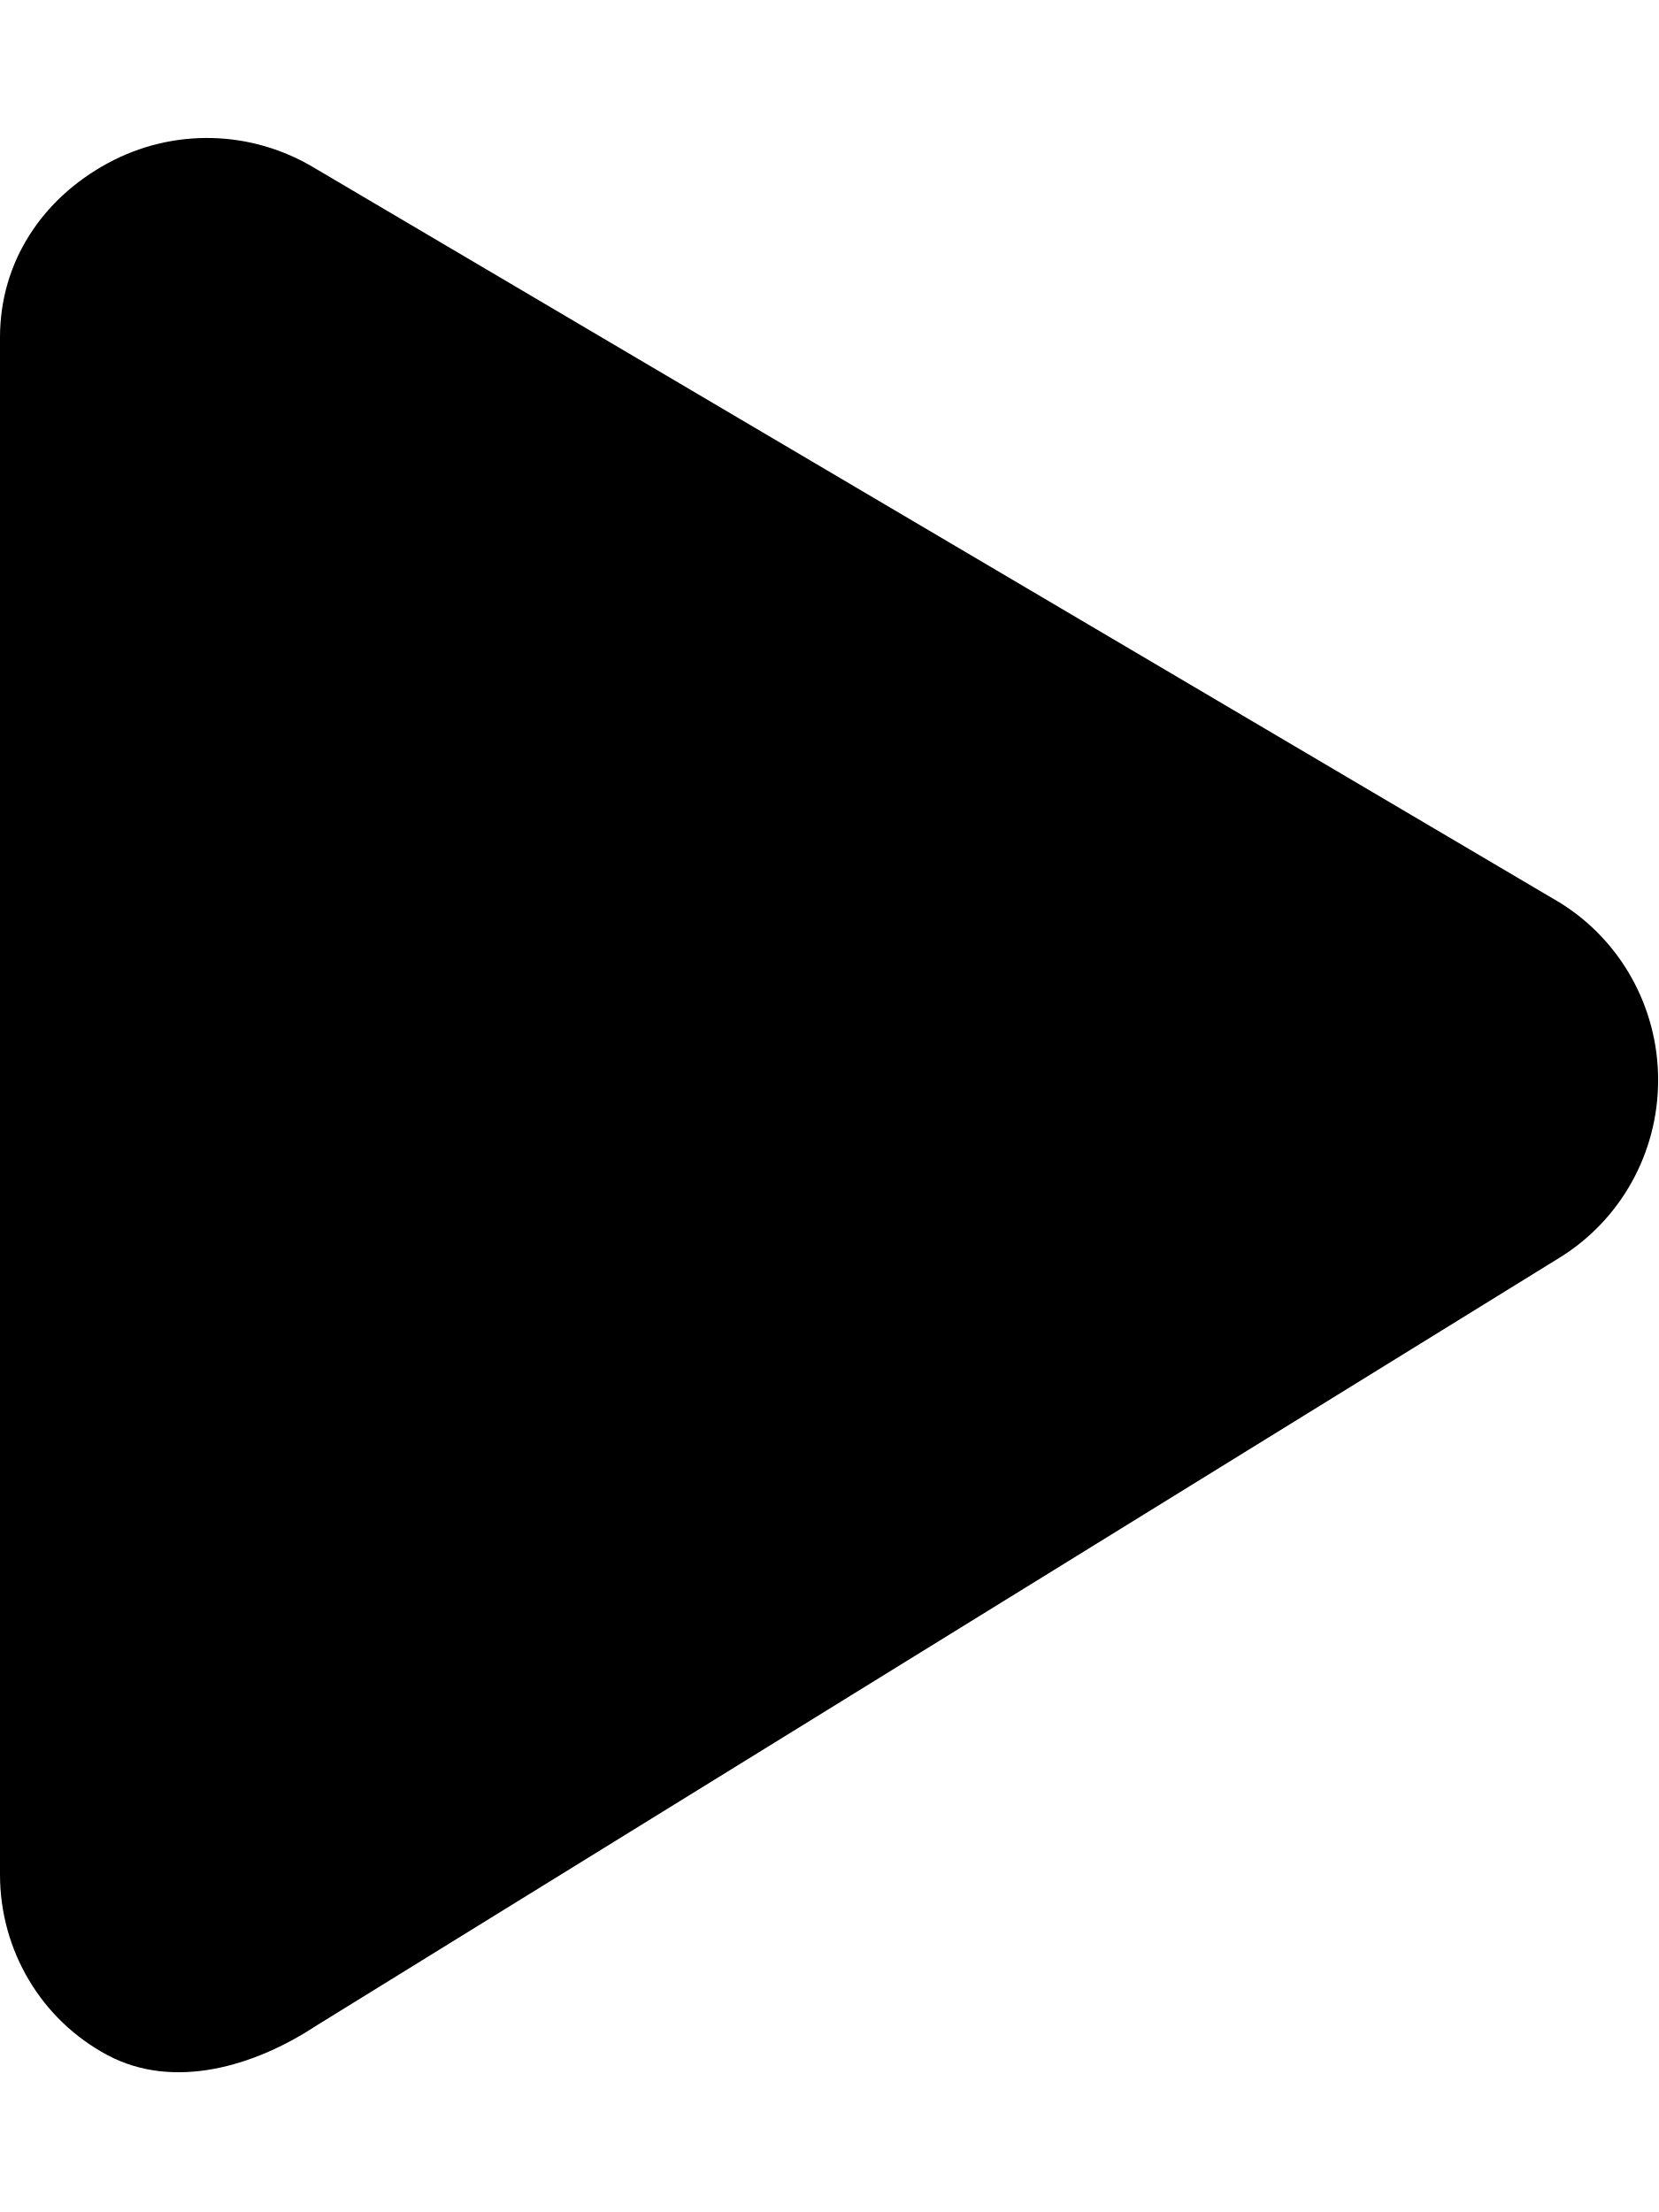
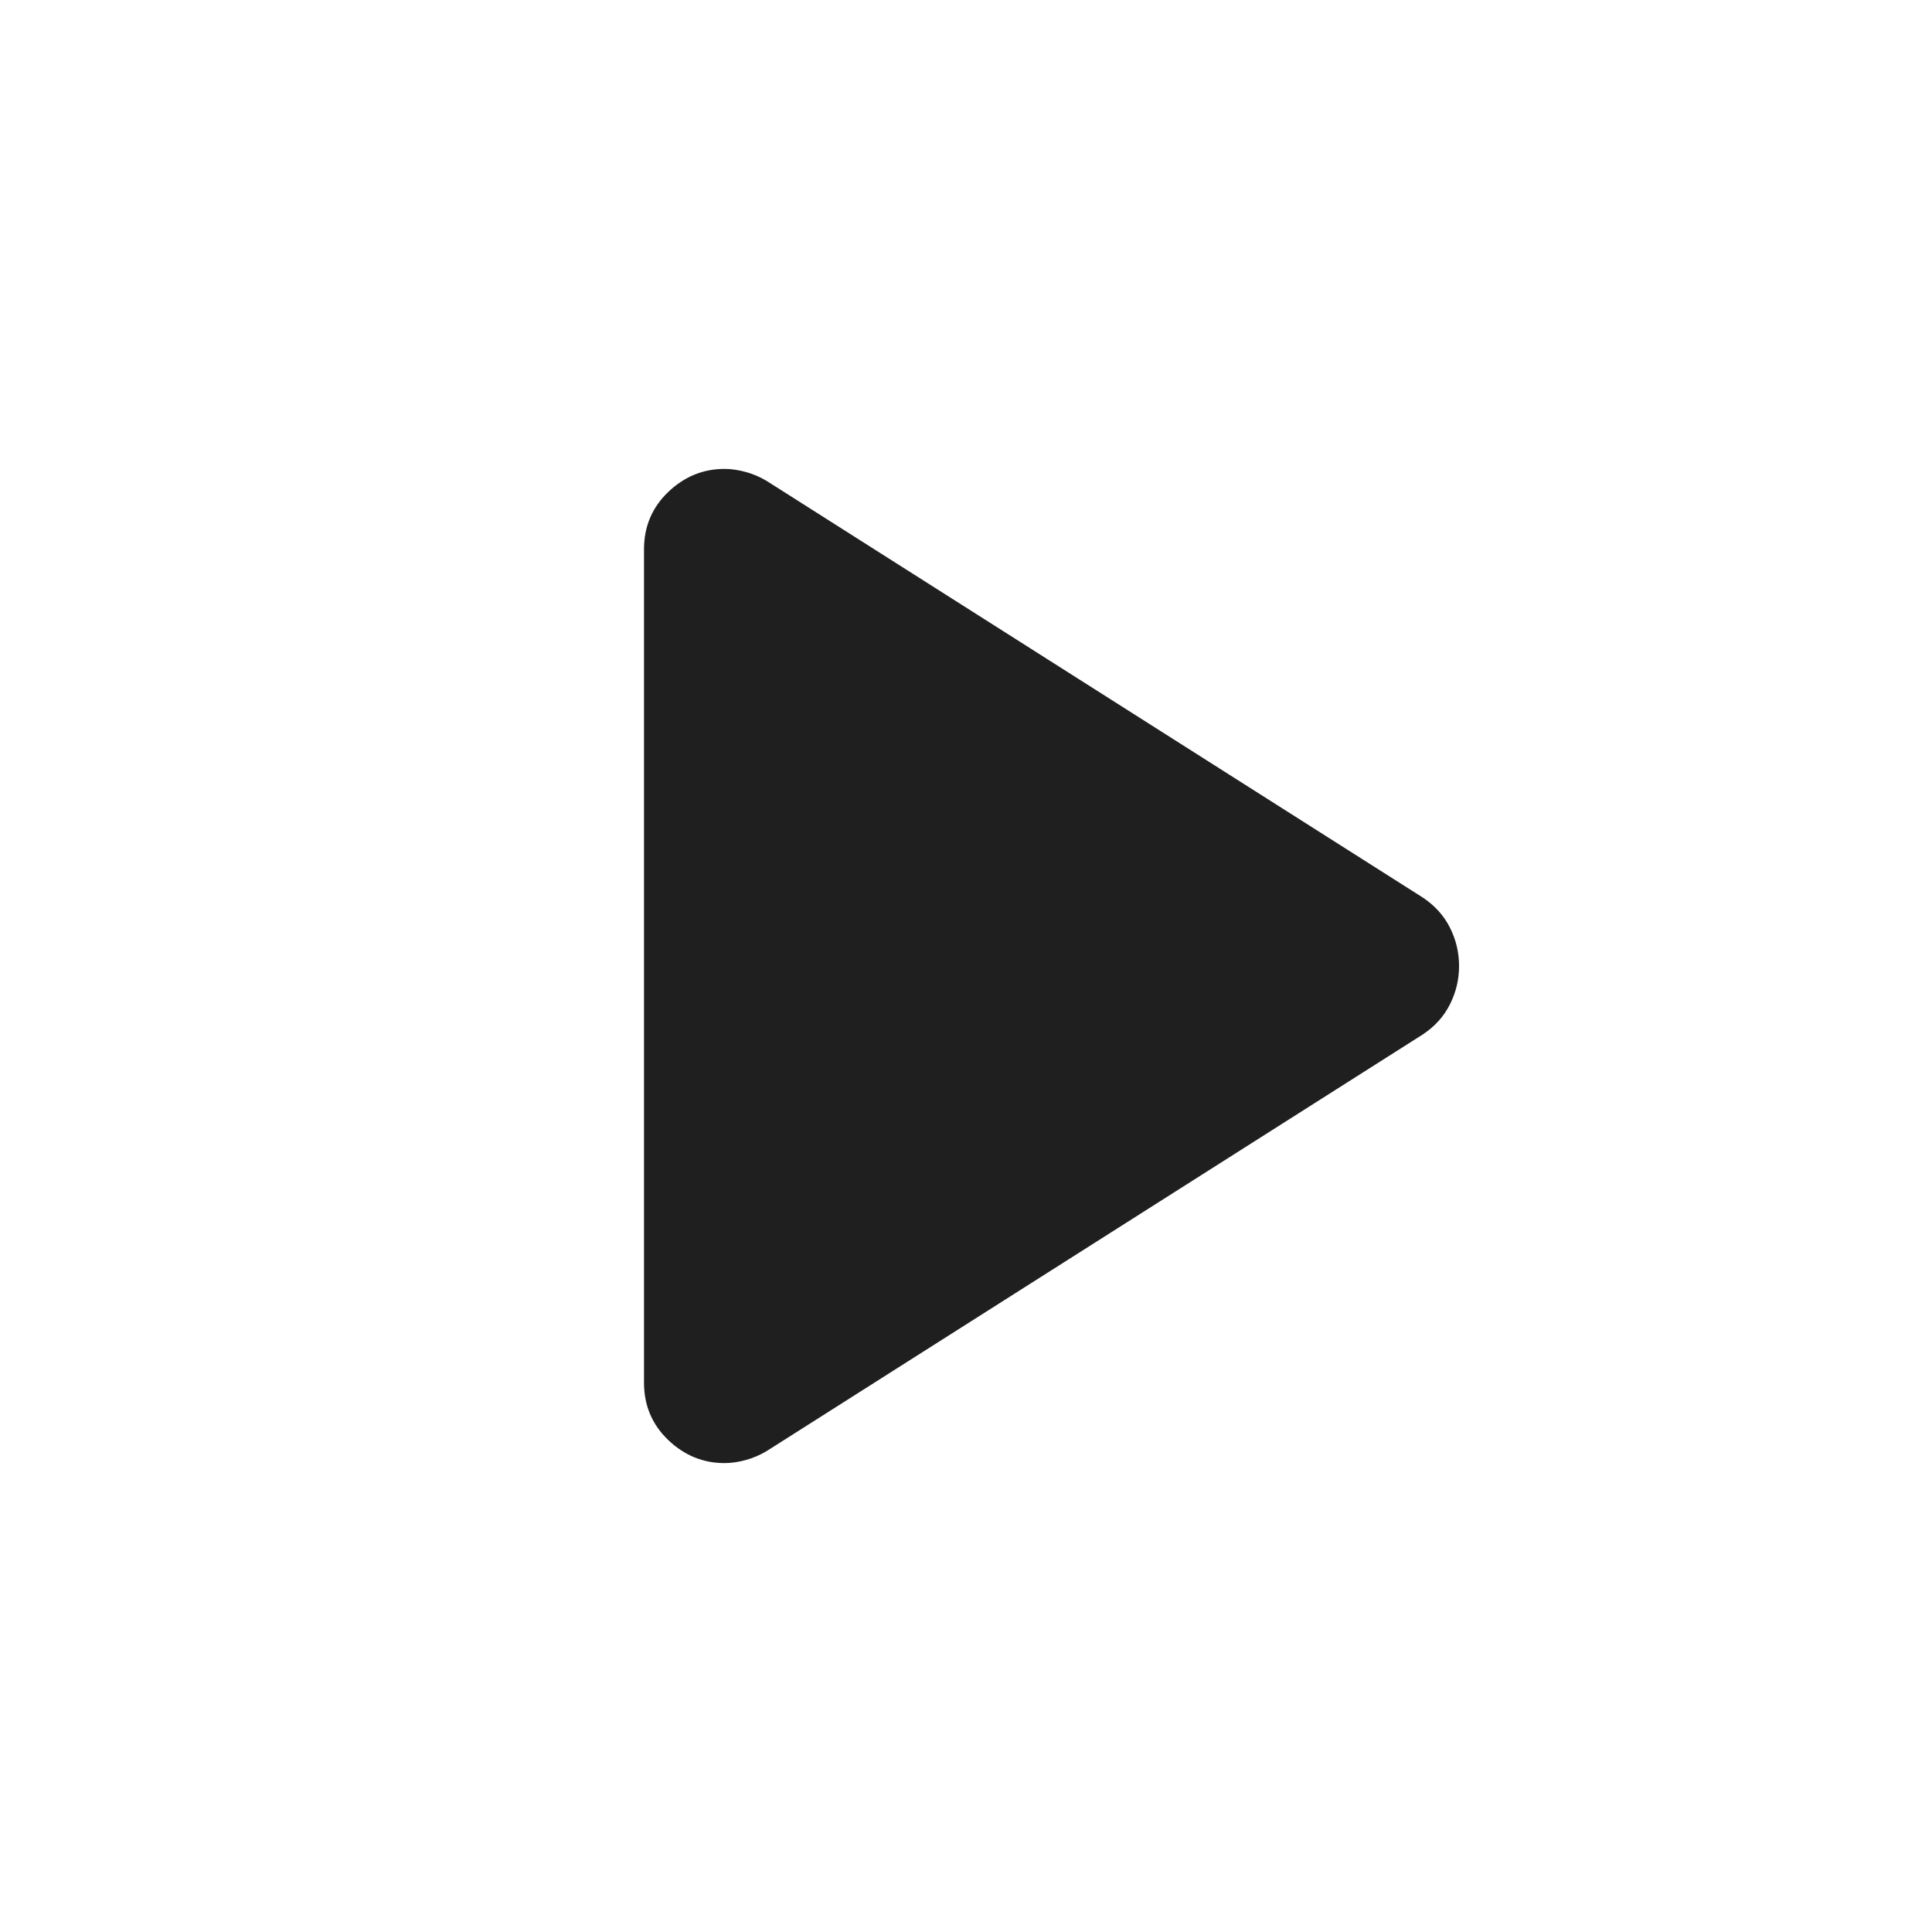
- <svg xmlns="http://www.w3.org/2000/svg" viewBox="0 0 384 512" fill="currentColor">
-   <path d="M73 39c-14.8-9-33-9.4-48.1-1.2S0    60.6 0 78.1V433.9c0 17.5 9.5 33.6    24.9 41.8S59 478.2 73 469l288-177.9c14.1-8.7    22.8-24.2 22.8-41.1s-8.7-32.4-22.8-41.1L73    39z" />
+ <svg xmlns="http://www.w3.org/2000/svg" height="24px" viewBox="0 -960 960 960" width="24px" fill="#1f1f1f">
+   <path d="M320-273v-414q0-17 12-28.5t28-11.5q5 0 10.5 1.5T381-721l326 207q9 6 13.5 15t4.5 19q0 10-4.5 19T707-446L381-239q-5 3-10.5 4.5T360-233q-16 0-28-11.5T320-273Z" />
</svg>
